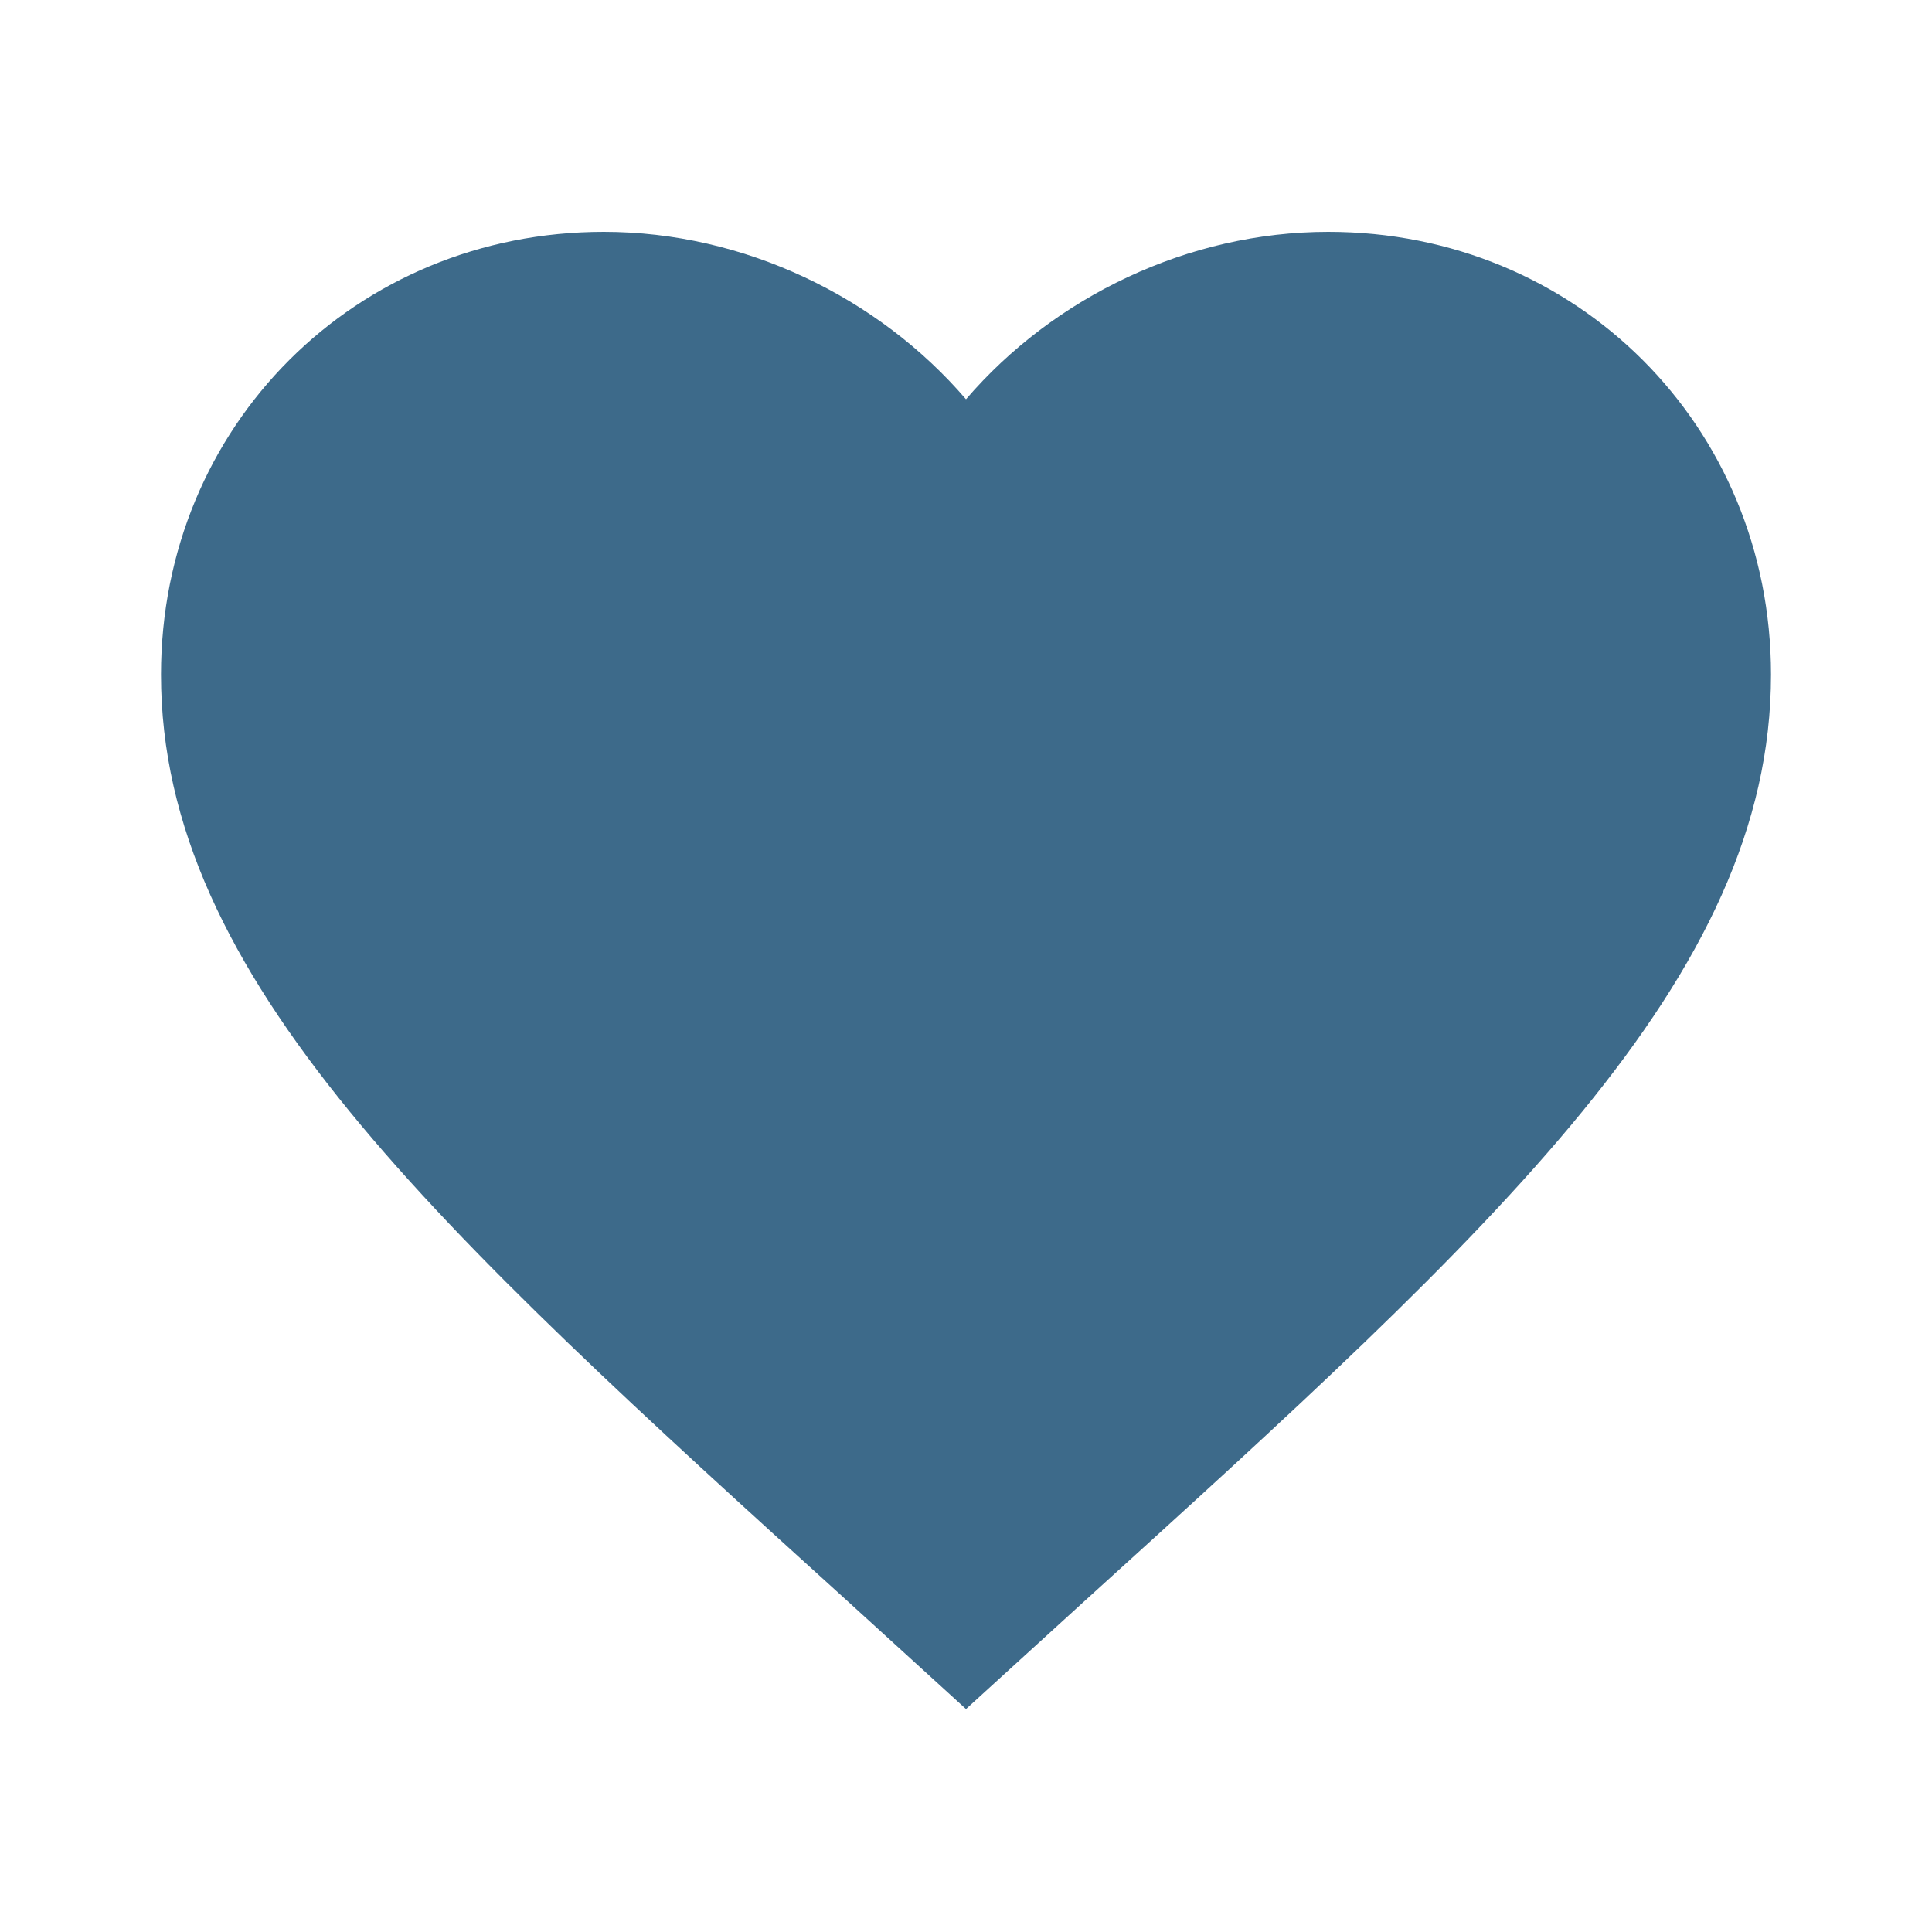
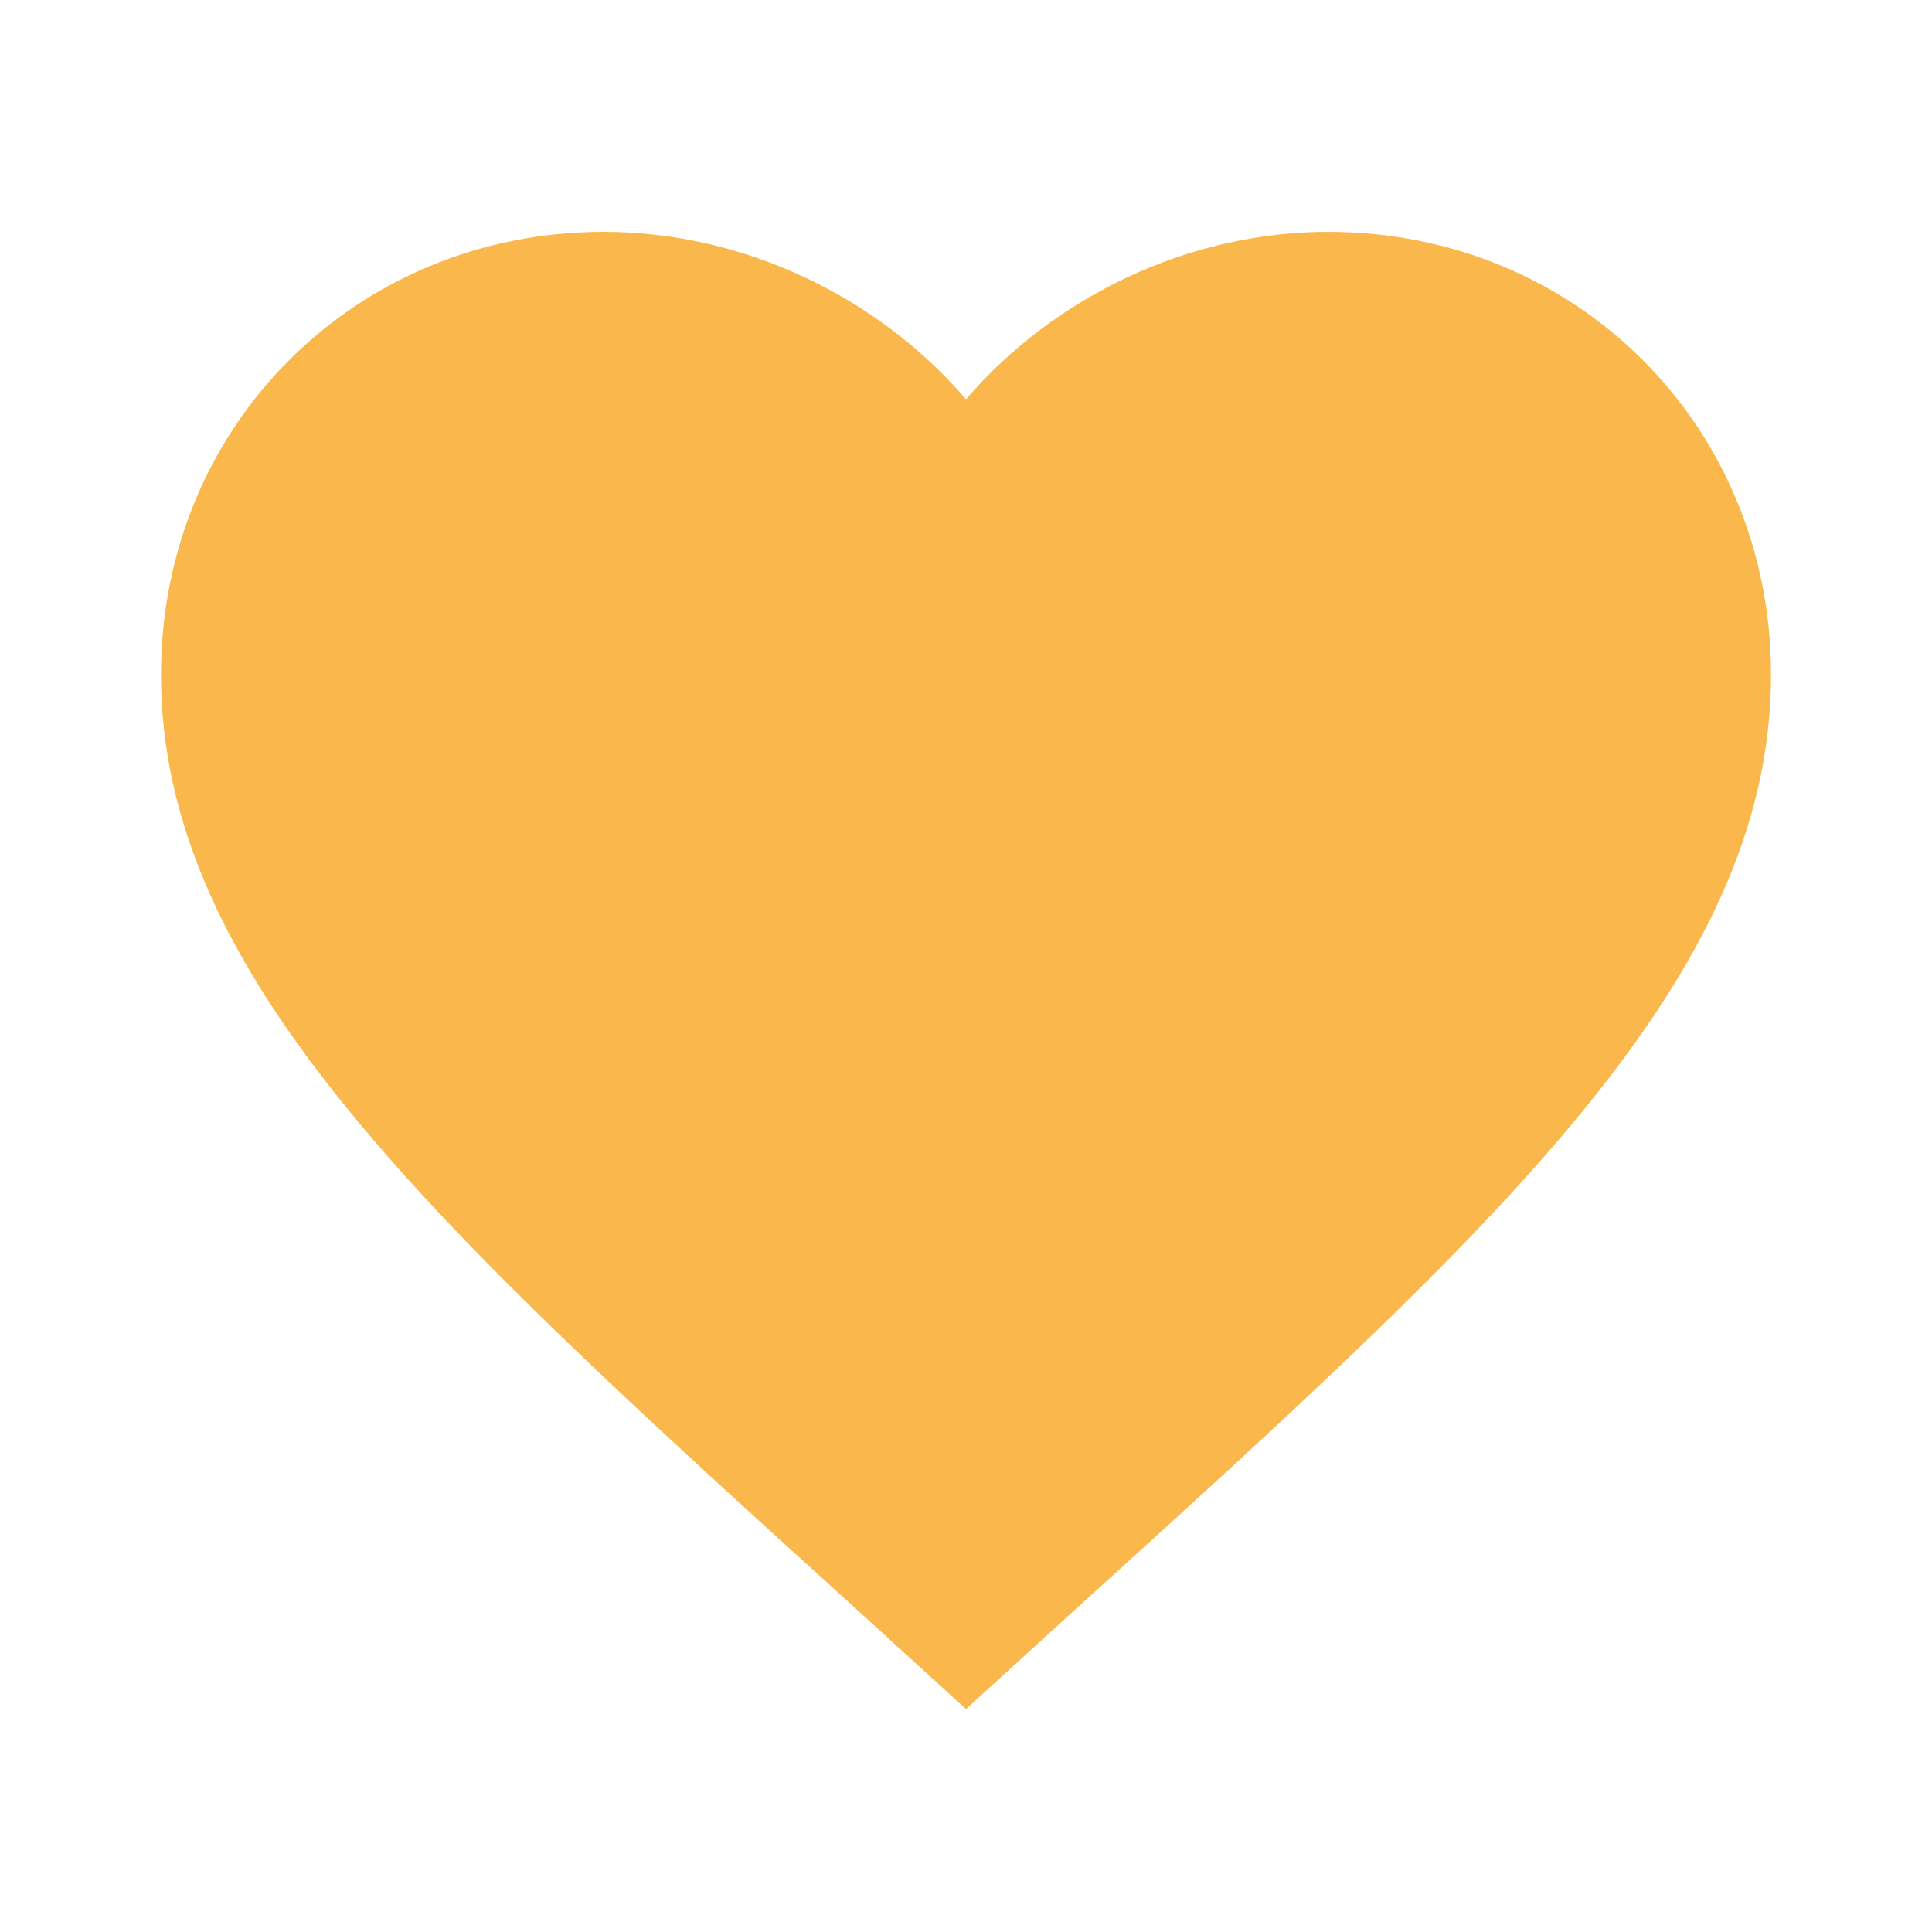
<svg xmlns="http://www.w3.org/2000/svg" width="30" height="30" viewBox="0 0 30 30" fill="none">
-   <path d="M15 26.538L13.188 24.887C6.75 19.05 2.5 15.188 2.5 10.475C2.5 6.612 5.525 3.6 9.375 3.6C11.55 3.6 13.637 4.612 15 6.2C16.363 4.612 18.45 3.6 20.625 3.6C24.475 3.6 27.5 6.612 27.5 10.475C27.5 15.188 23.25 19.05 16.812 24.887L15 26.538Z" fill="#3D6A8A" />
+   <path d="M15 26.538L13.188 24.887C6.75 19.05 2.5 15.188 2.5 10.475C2.5 6.612 5.525 3.6 9.375 3.6C11.55 3.6 13.637 4.612 15 6.2C16.363 4.612 18.45 3.6 20.625 3.6C24.475 3.6 27.5 6.612 27.5 10.475C27.5 15.188 23.25 19.05 16.812 24.887L15 26.538Z" fill="#FAB84C" />
</svg>
